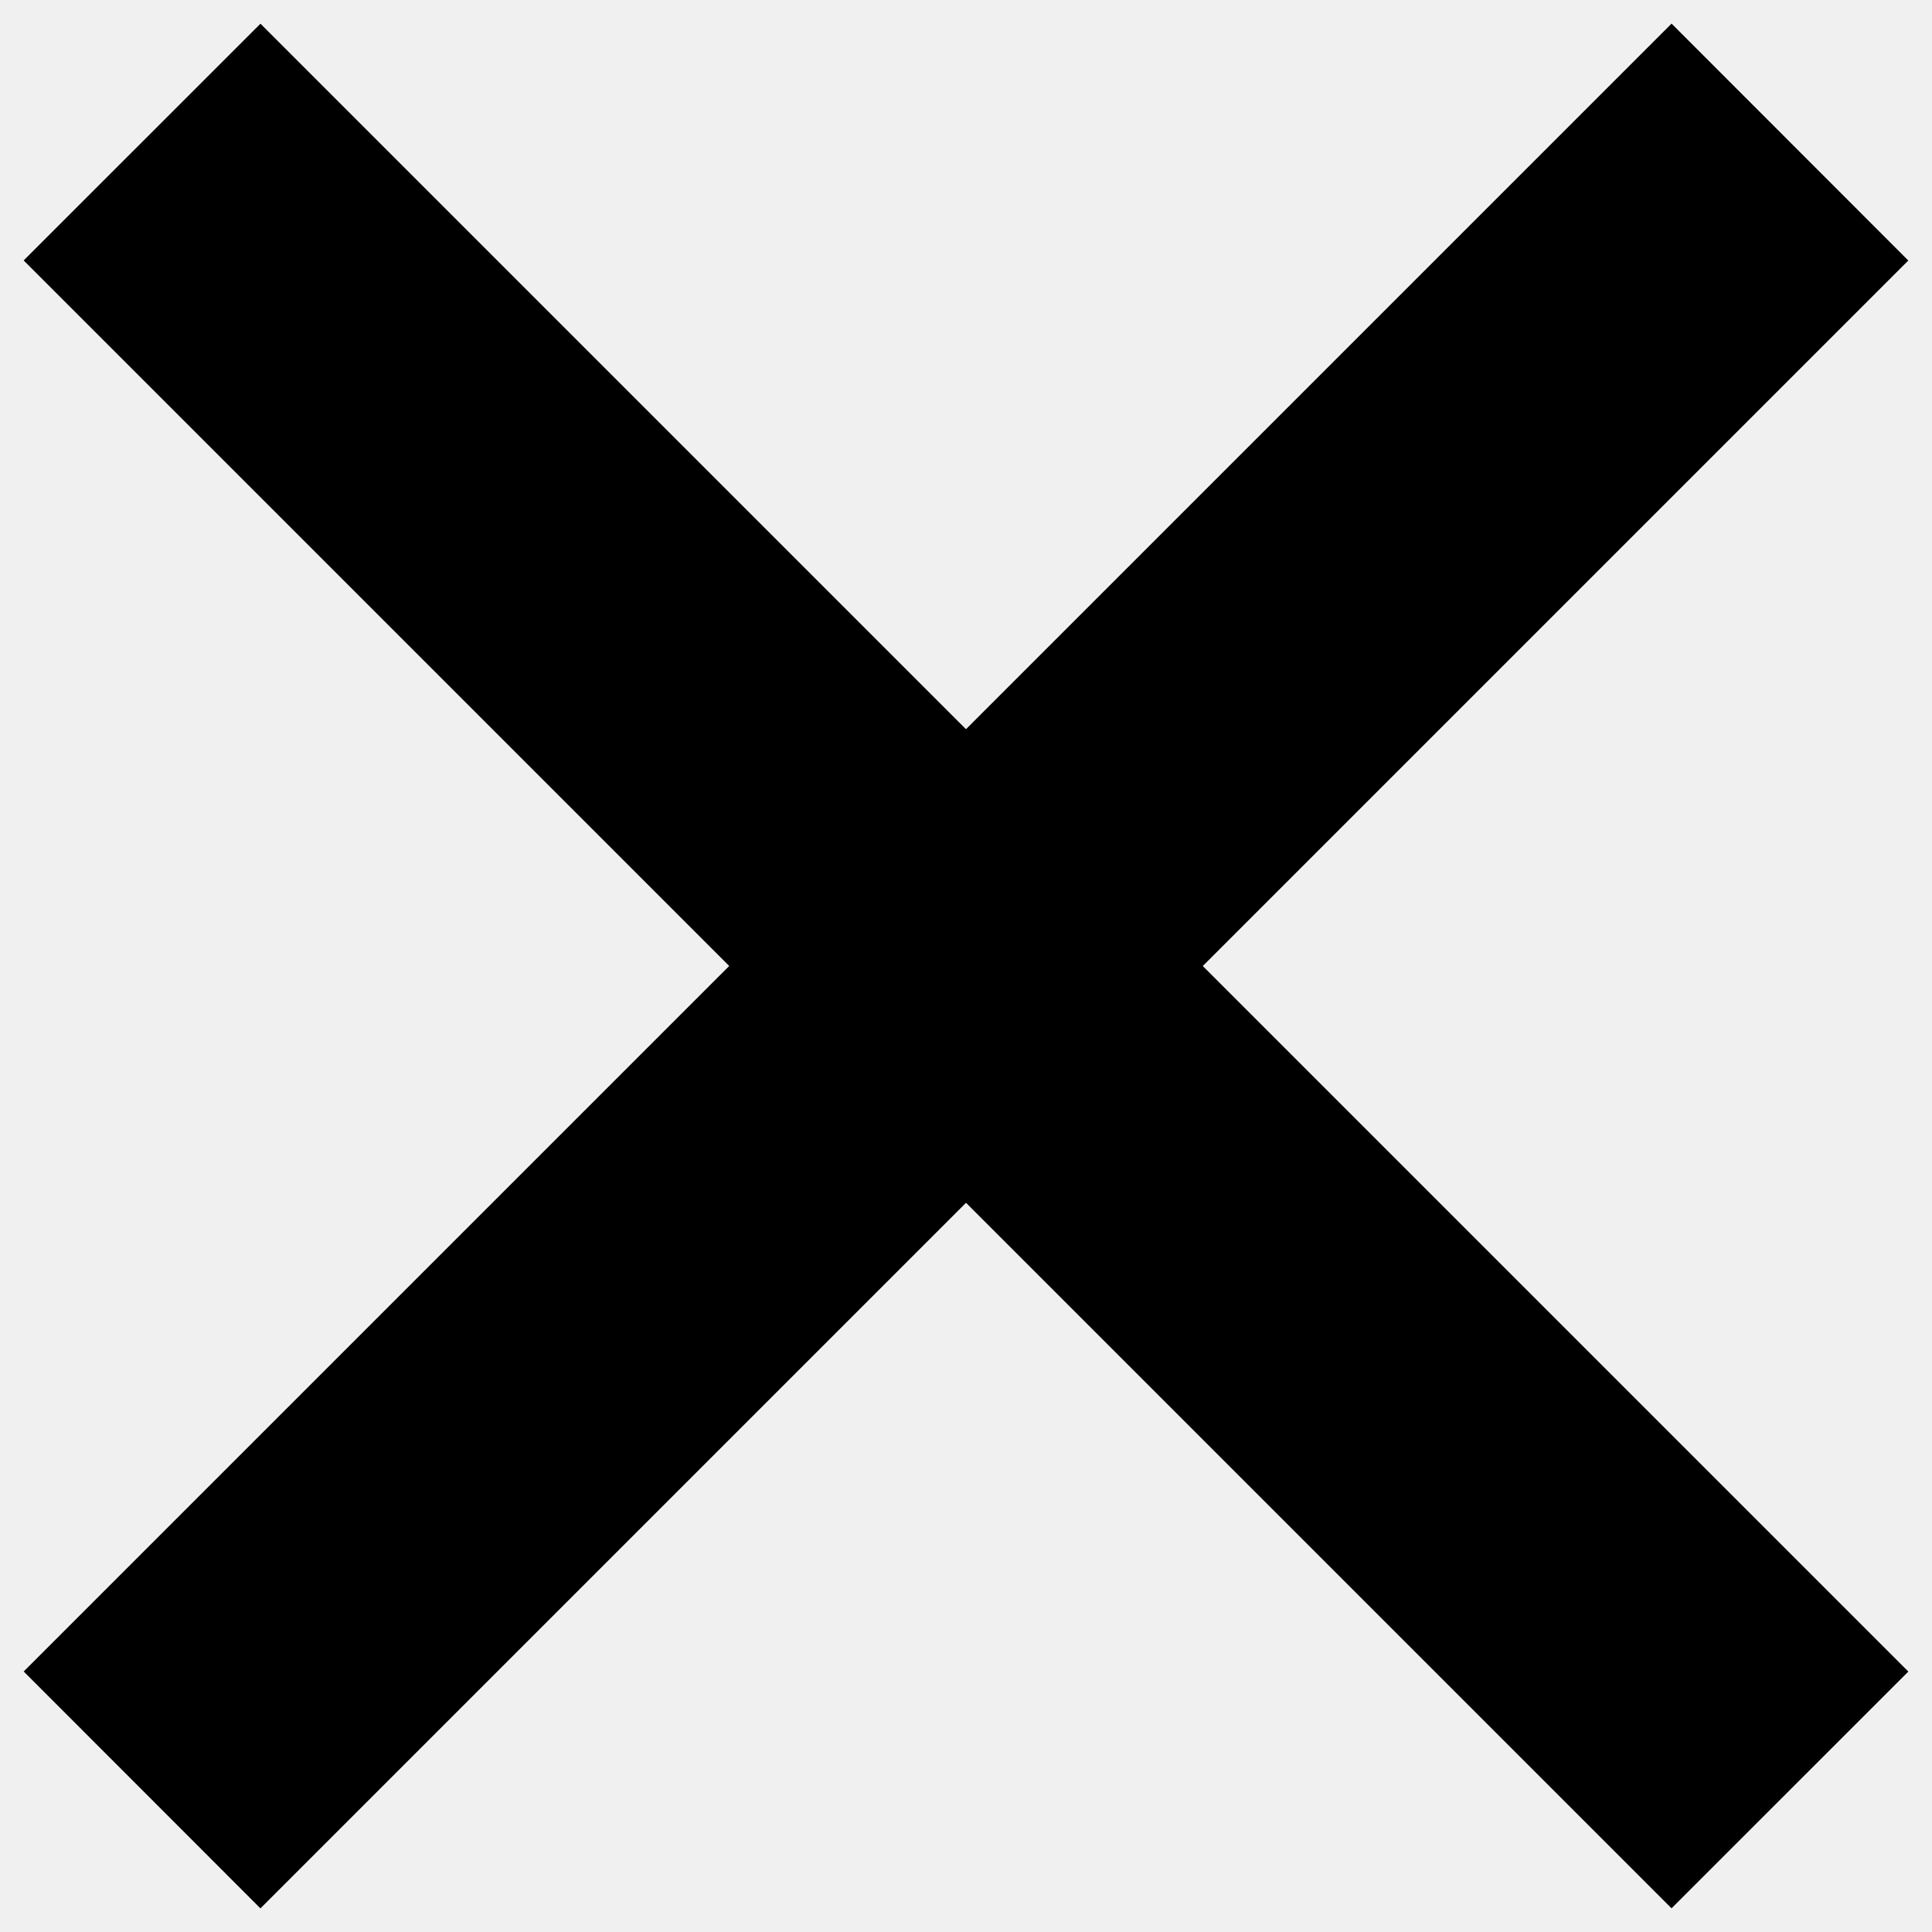
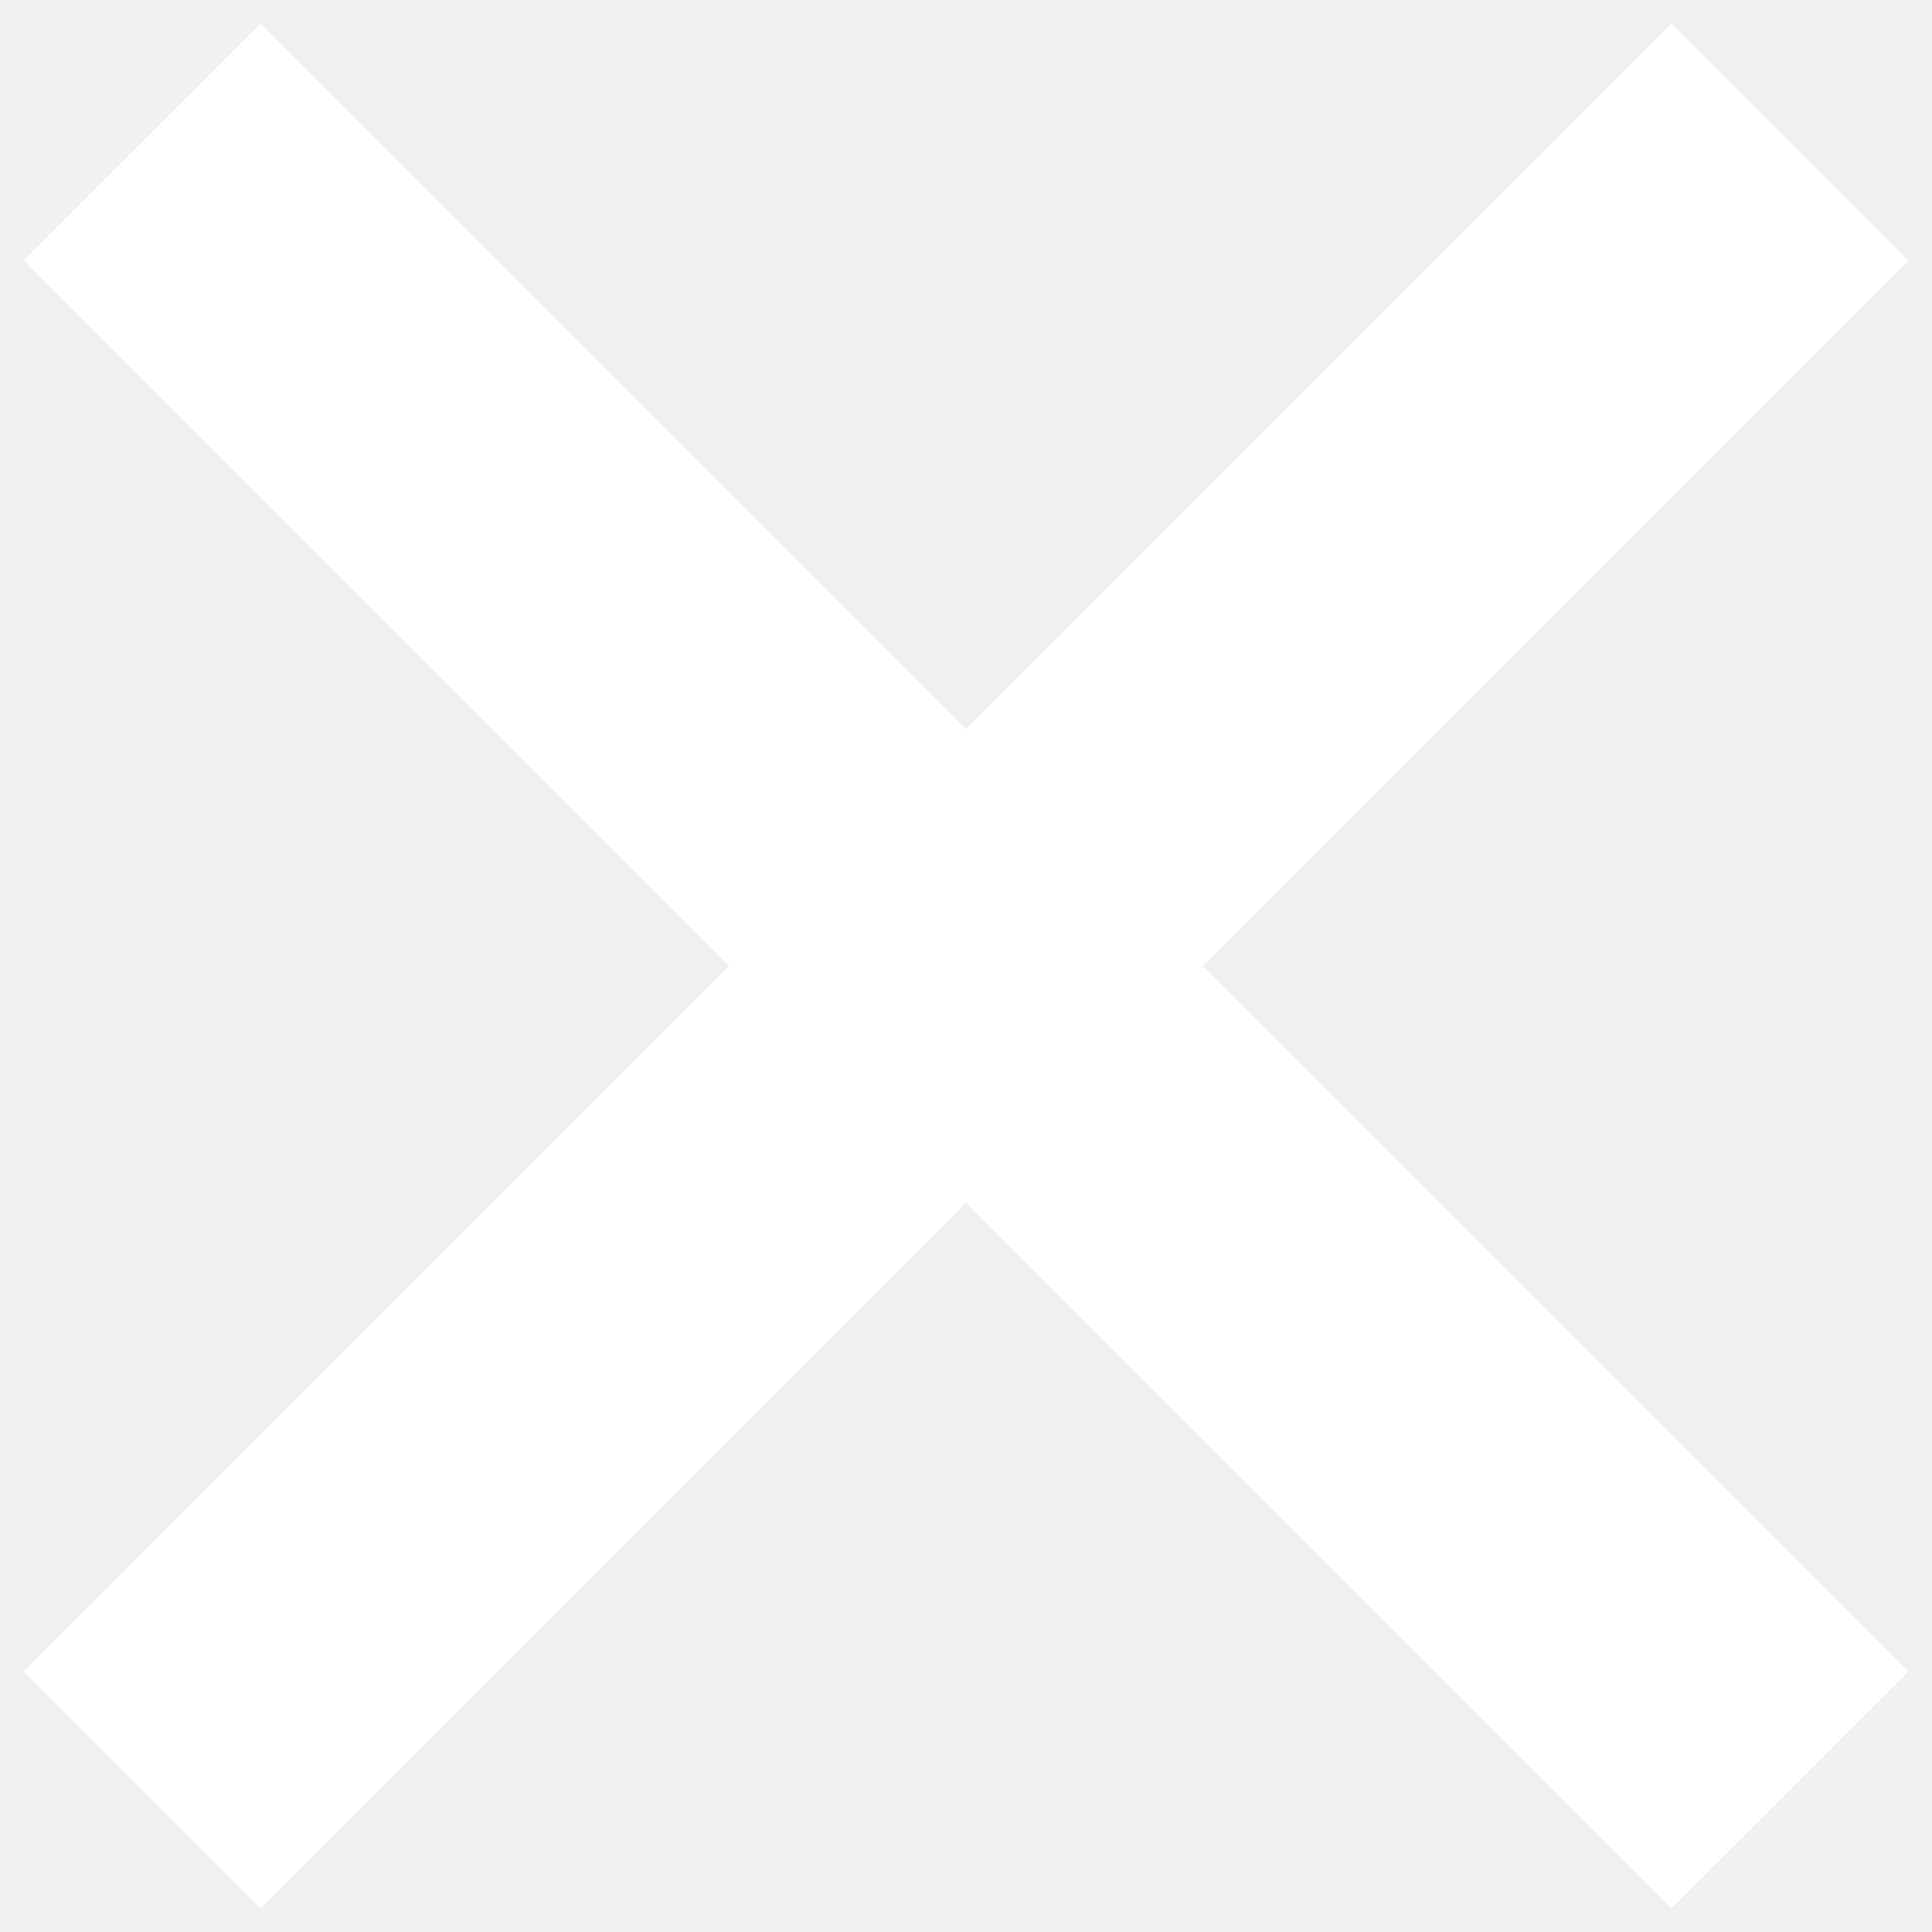
<svg xmlns="http://www.w3.org/2000/svg" version="1.1" viewBox="0.0 0.0 720.0 720.0" fill="none" stroke="none" stroke-linecap="square" stroke-miterlimit="10">
  <clipPath id="g1539813adea_0_153.0">
    <path d="m0 0l720.0 0l0 720.0l-720.0 0l0 -720.0z" clip-rule="nonzero" />
  </clipPath>
  <g clip-path="url(#g1539813adea_0_153.0)">
-     <path fill="#000000" fill-opacity="0.0" d="m0 0l720.0 0l0 720.0l-720.0 0z" fill-rule="evenodd" />
-     <path fill="#000000" d="m711.181 622.945l-88.252 88.22l-614.11 -614.11l88.252 -88.22z" fill-rule="evenodd" />
-     <path fill="#000000" d="m622.945 8.803l88.22 88.283l-614.11 614.11l-88.22 -88.283z" fill-rule="evenodd" />
+     <path fill="#ffffff" fill-opacity="0.0" d="m0 0l720.0 0l0 720.0l-720.0 0z" fill-rule="evenodd" />
+     <path fill="#ffffff" d="m711.181 622.945l-88.252 88.22l-614.11 -614.11l88.252 -88.22z" fill-rule="evenodd" />
+     <path fill="#ffffff" d="m622.945 8.803l88.22 88.283l-614.11 614.11l-88.22 -88.283z" fill-rule="evenodd" />
  </g>
</svg>
